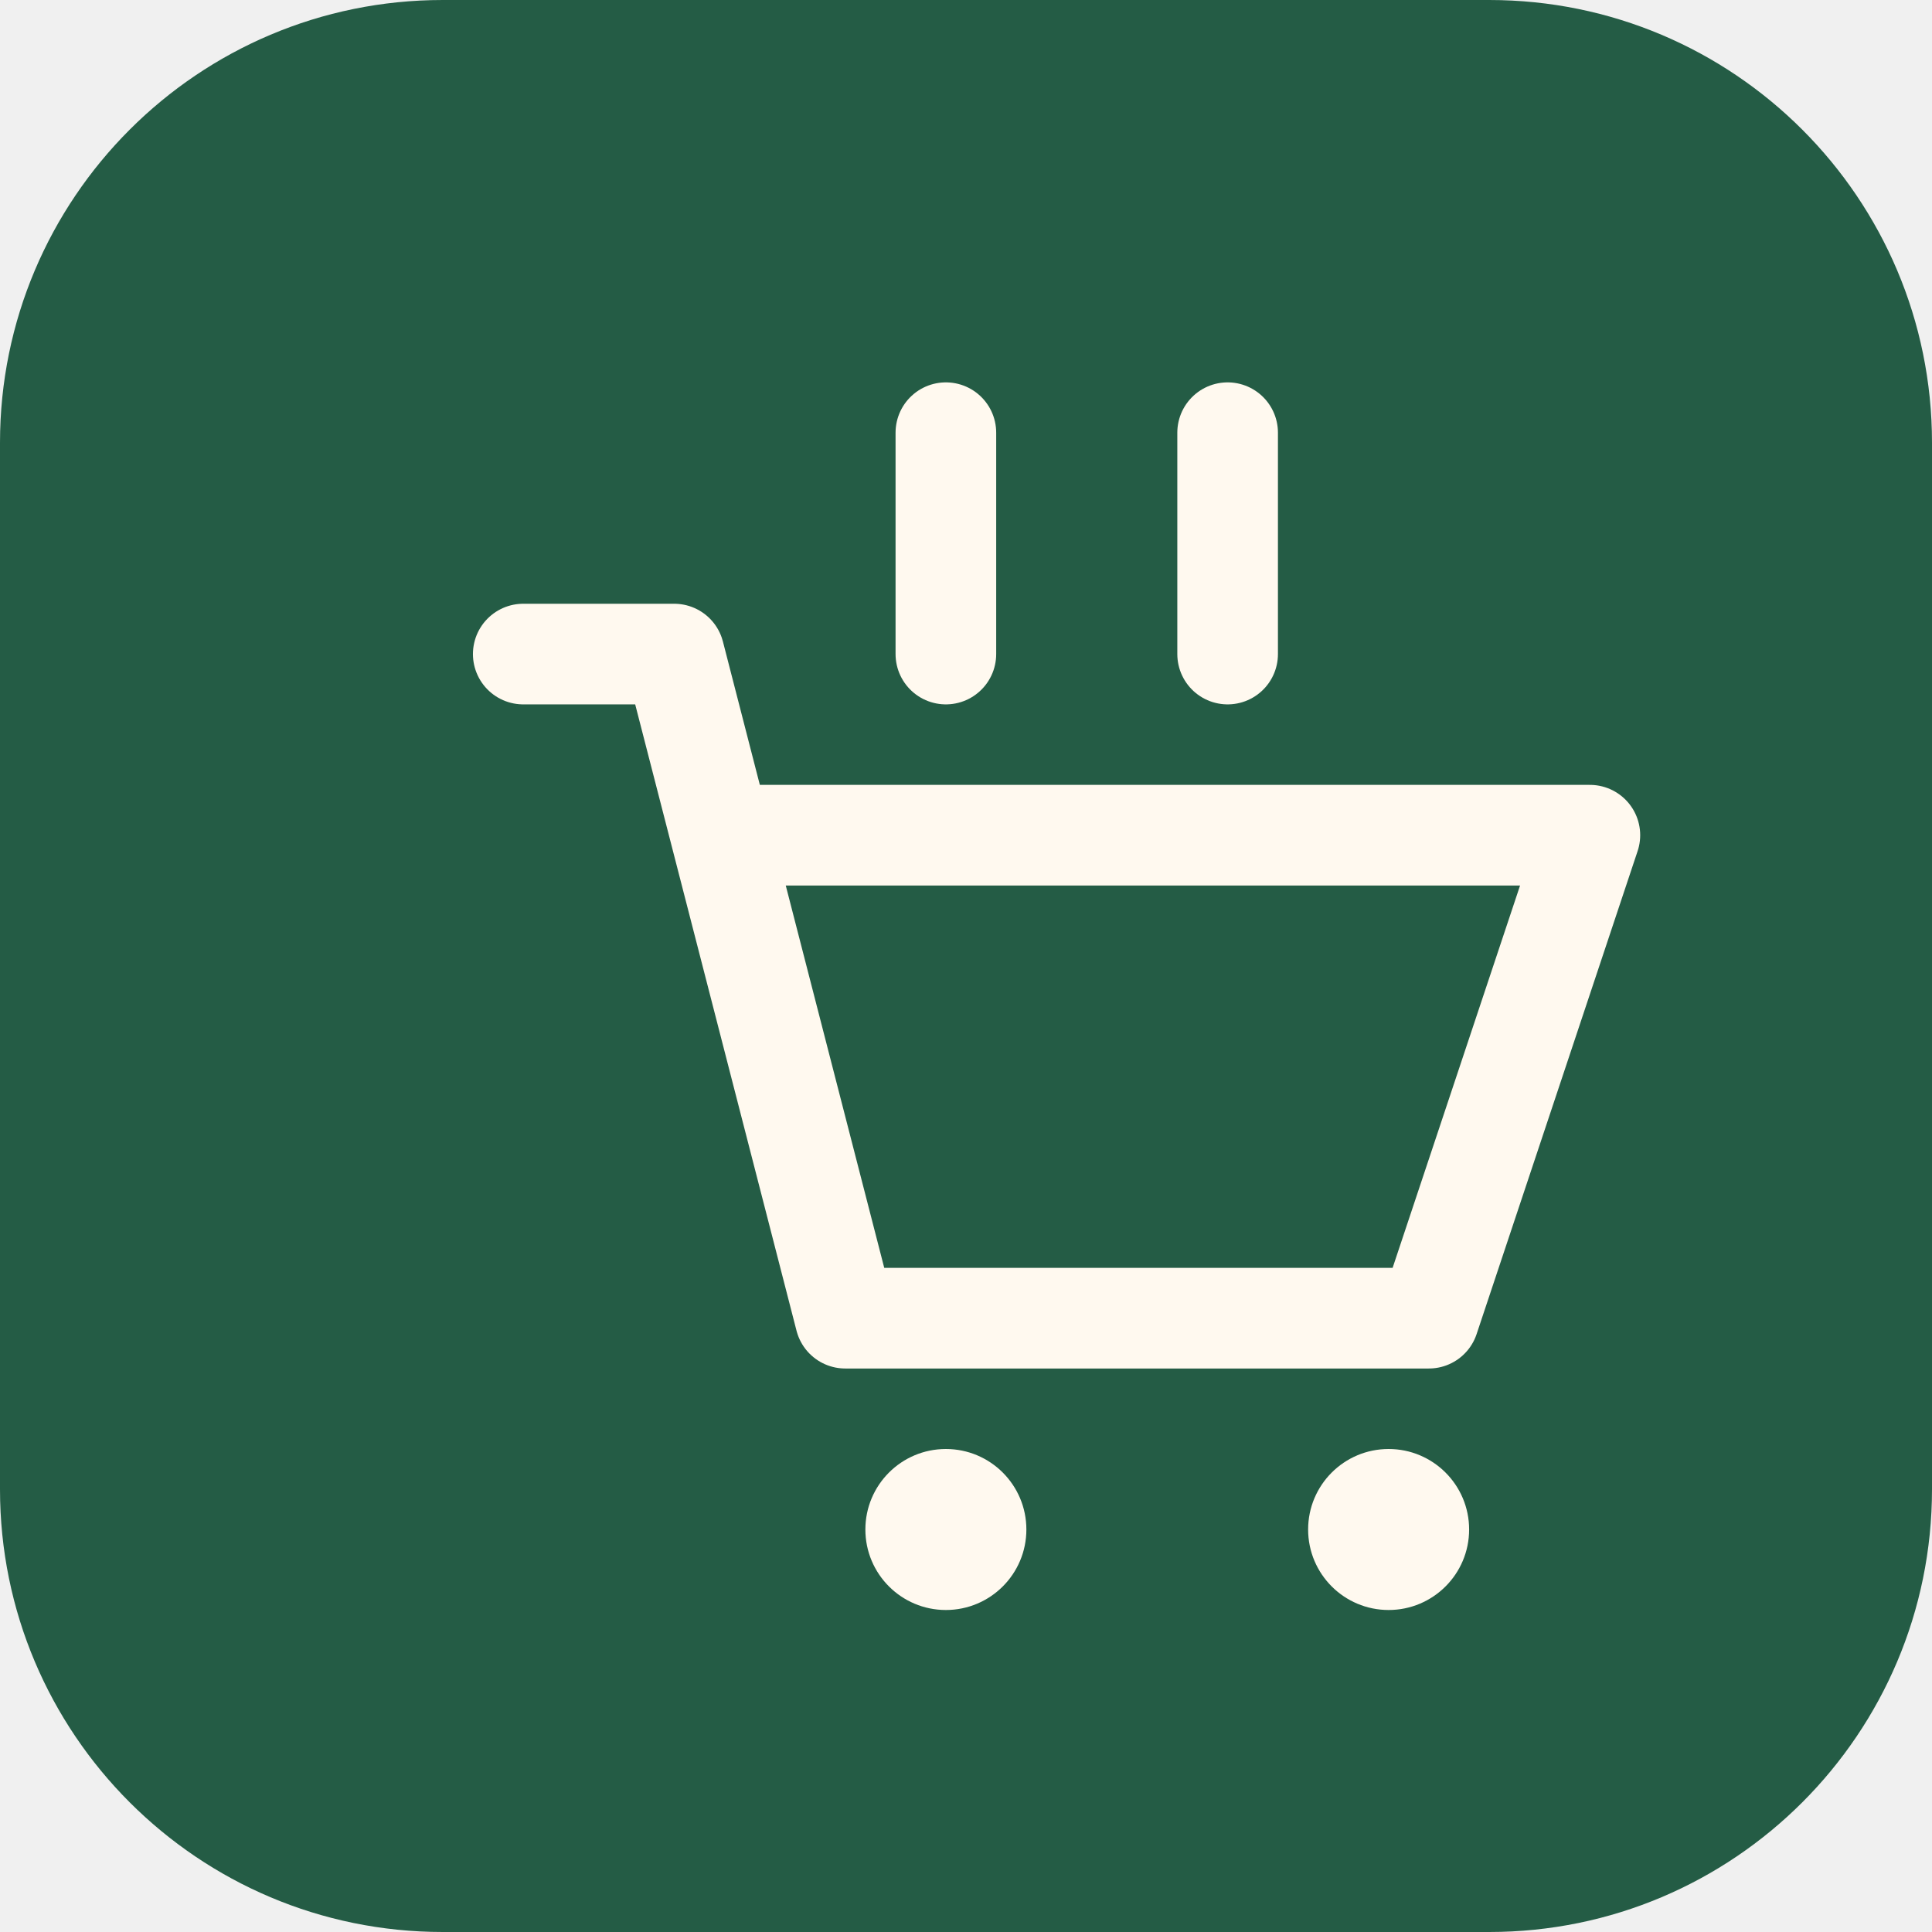
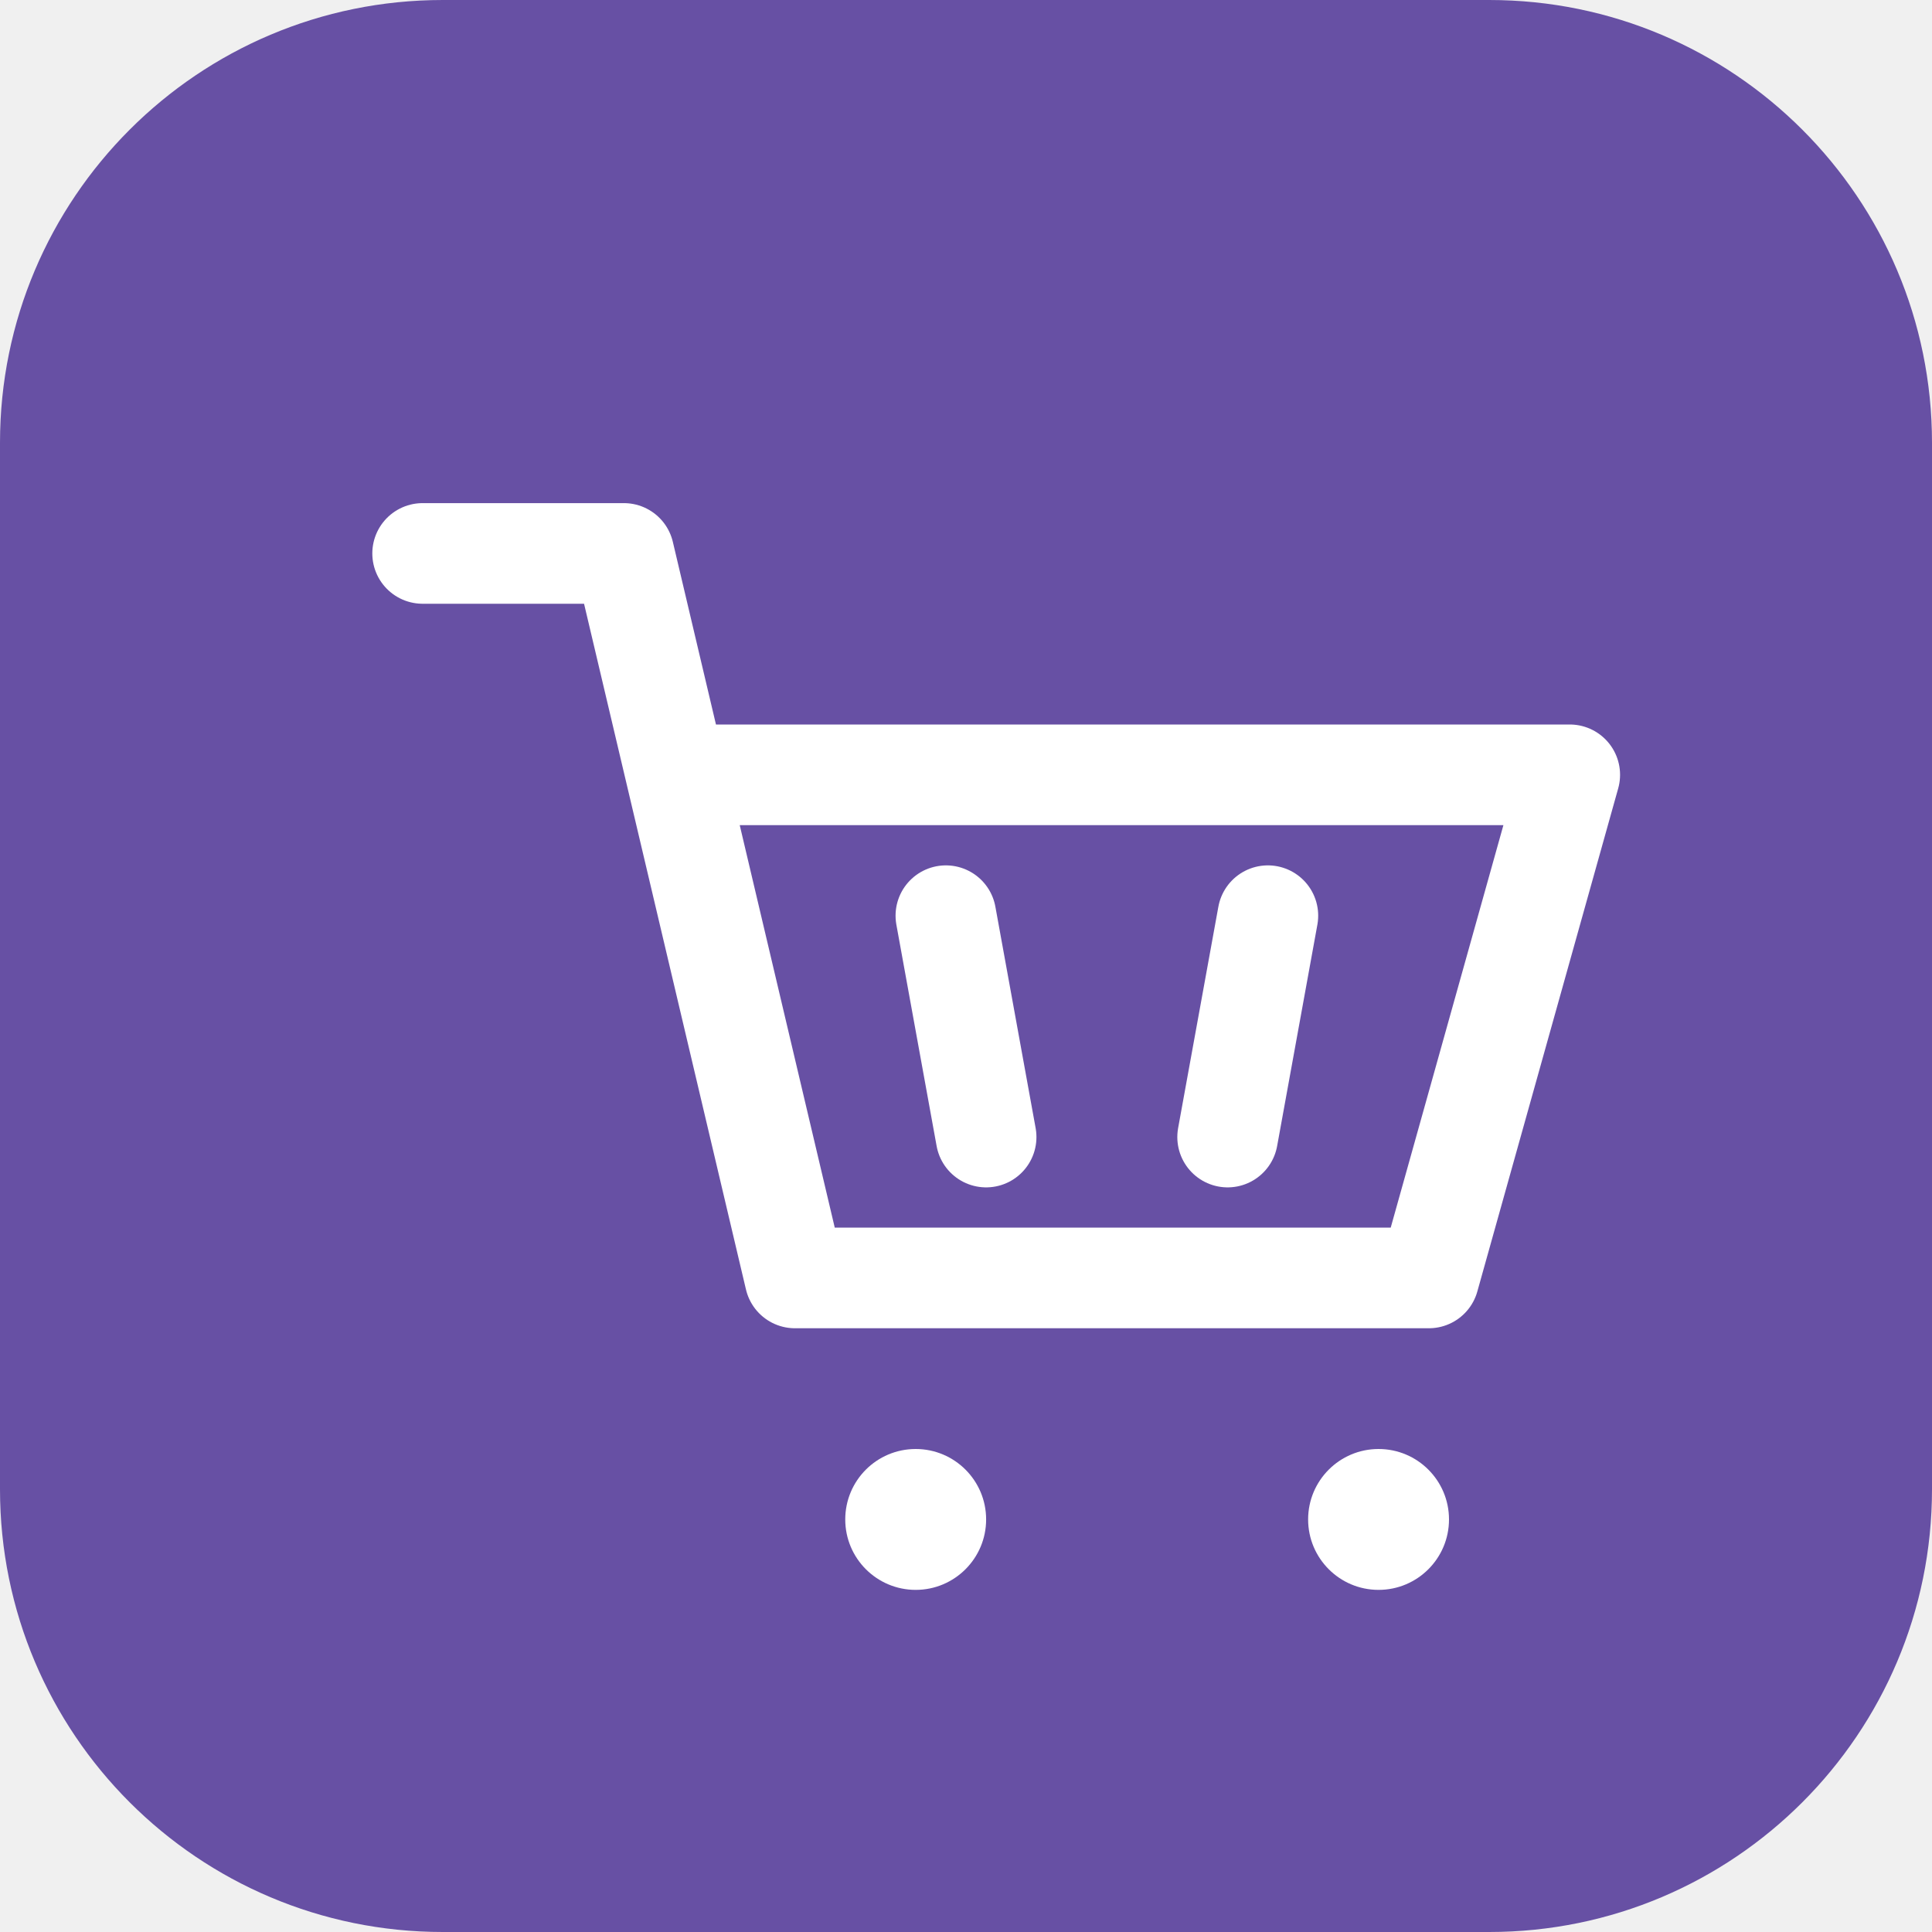
- <svg xmlns="http://www.w3.org/2000/svg" viewBox="0 0 192 192">
-   <rect width="192" height="192" rx="44" fill="#245c45" />
-   <path d="M52 65h15l17 66h58l16-48H74M94 65V43m28 22V43" fill="none" stroke="#fff9ef" stroke-width="10" stroke-linecap="round" stroke-linejoin="round" />
-   <circle cx="94" cy="152" r="8" fill="#fff9ef" />
-   <circle cx="138" cy="152" r="8" fill="#fff9ef" />
+ <svg xmlns="http://www.w3.org/2000/svg" width="192" height="192" viewBox="0 0 192 192" role="img" aria-labelledby="title description">
+   <rect width="192" height="192" rx="44" fill="#6750A4" />
+   <g fill="none" stroke="#FFFFFF" stroke-width="10" stroke-linecap="round" stroke-linejoin="round">
+     <path d="M42 55h20l17 72h63l14-50H68" />
+     <path d="m94 91 4 22m28-22-4 22" />
+   </g>
+   <g fill="#FFFFFF">
+     <circle cx="91" cy="151" r="7" />
+     <circle cx="137" cy="151" r="7" />
+   </g>
</svg>
